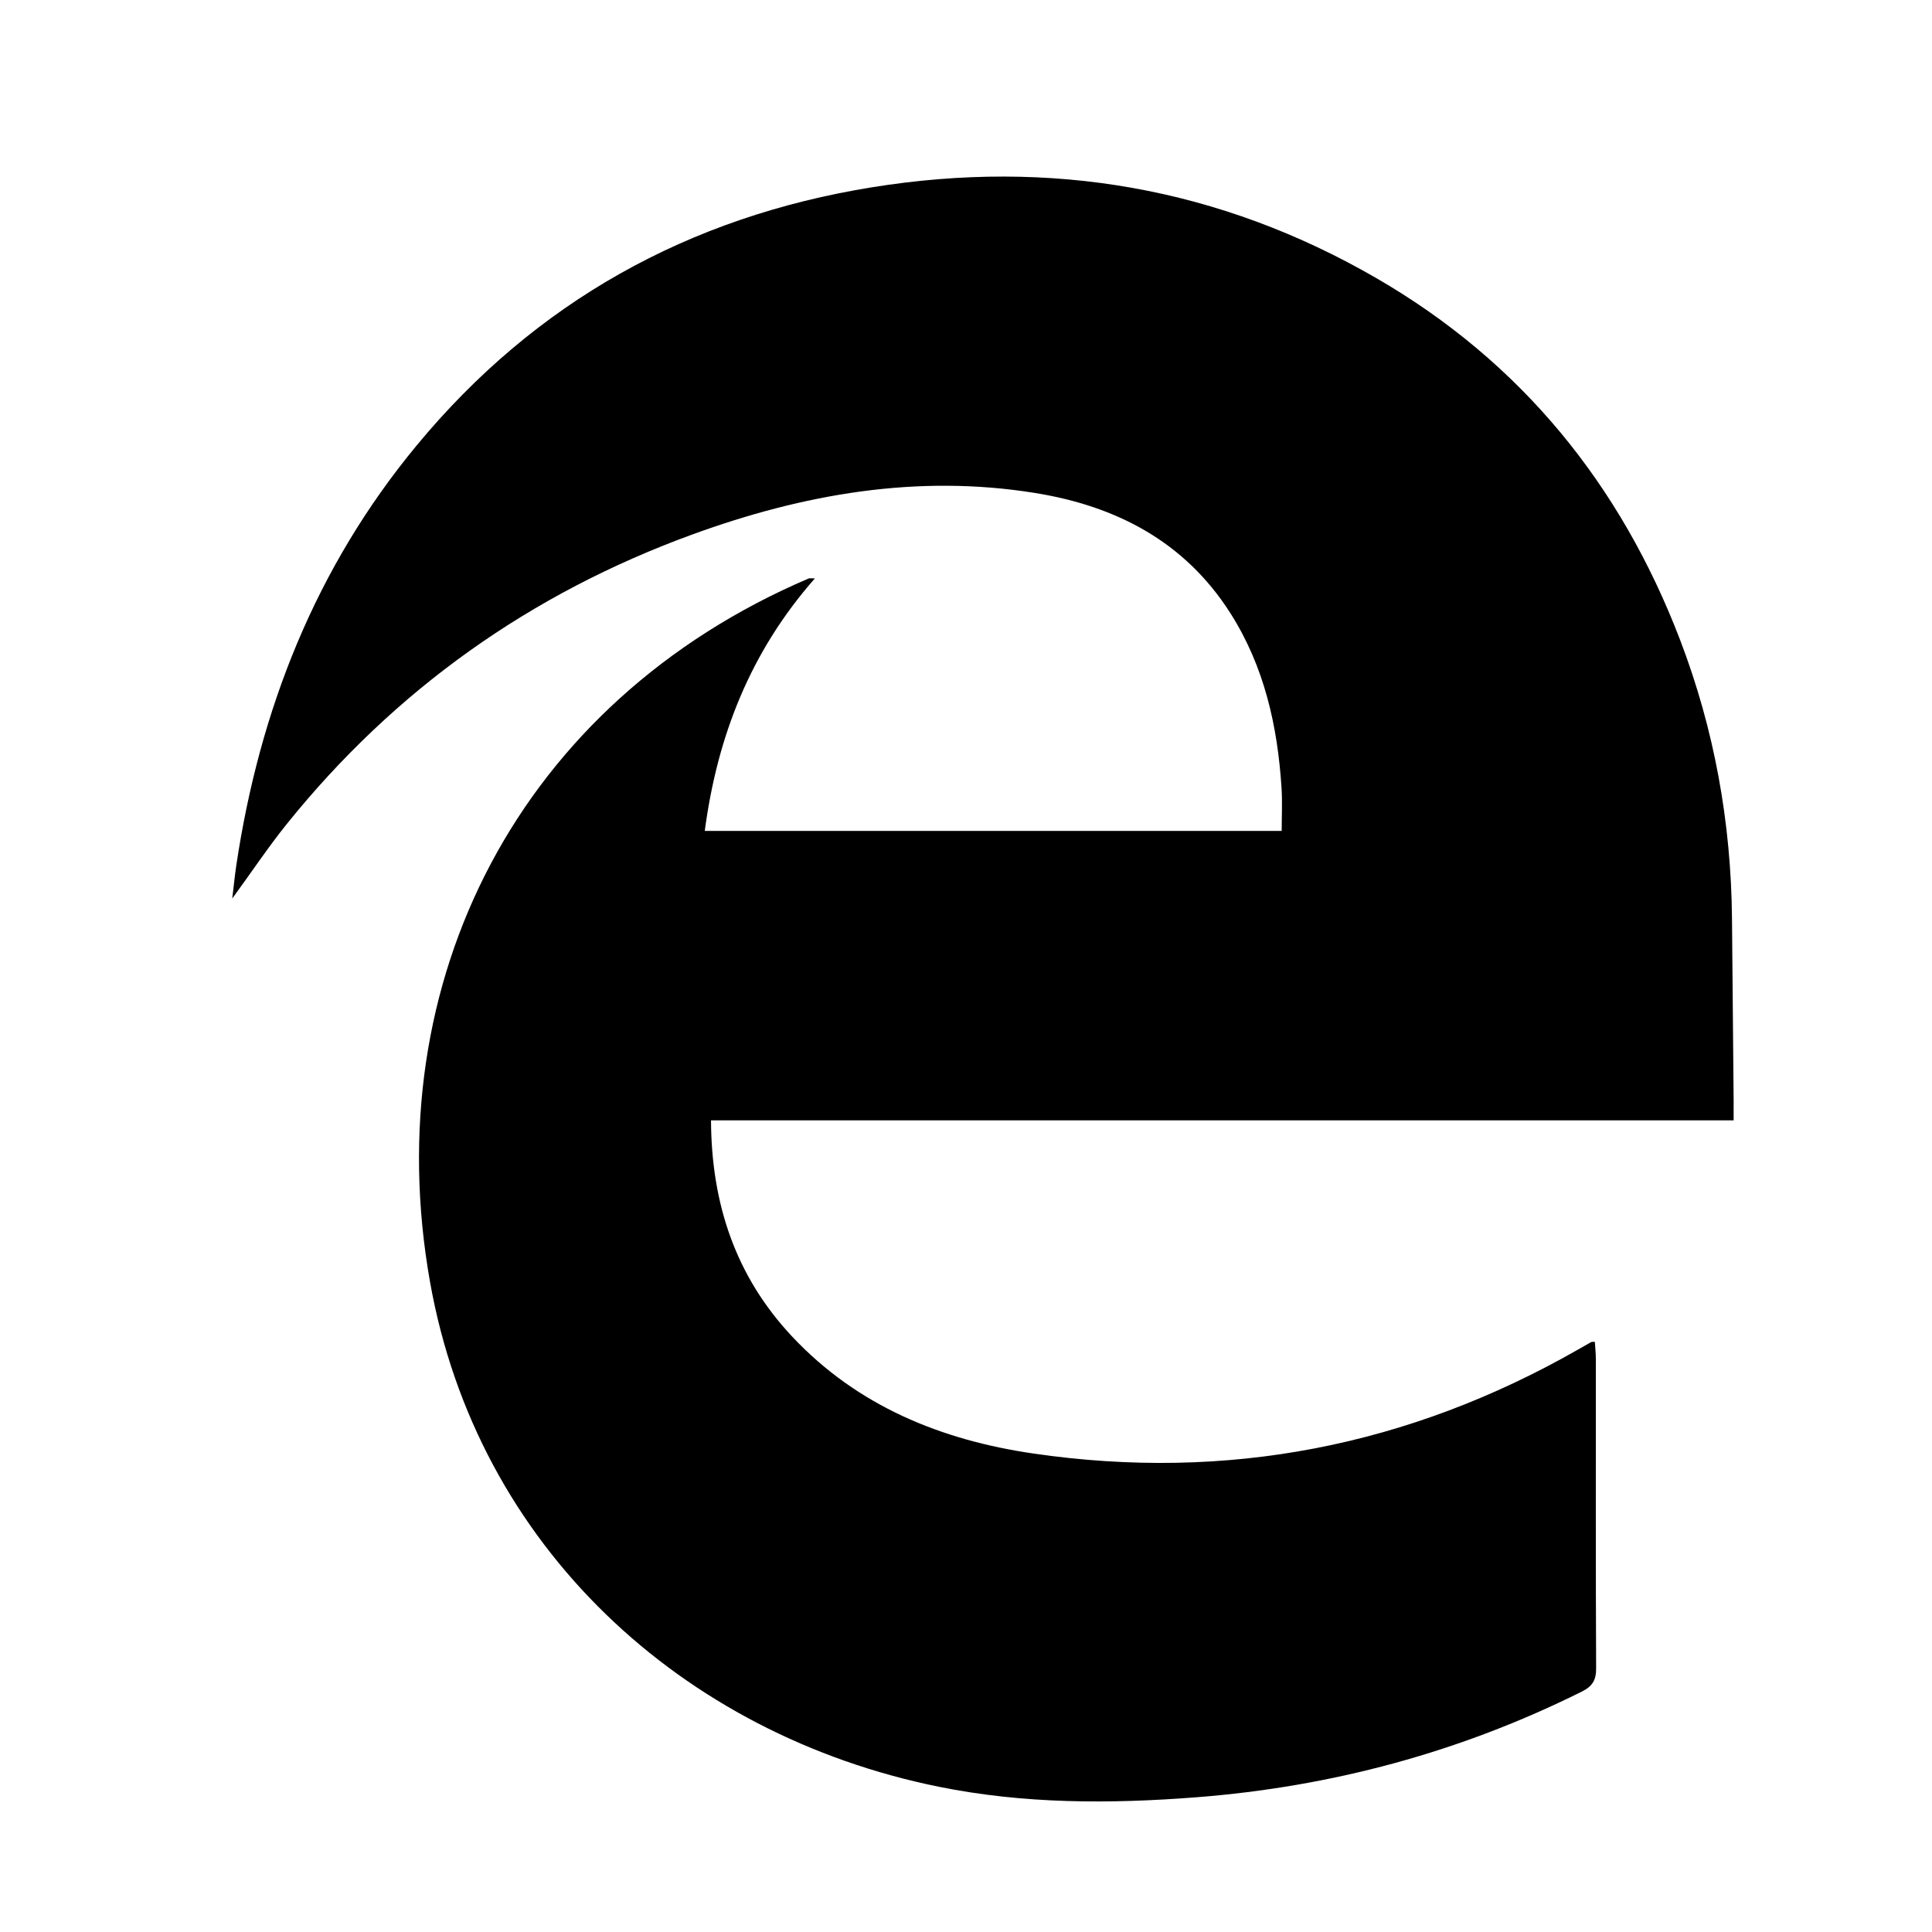
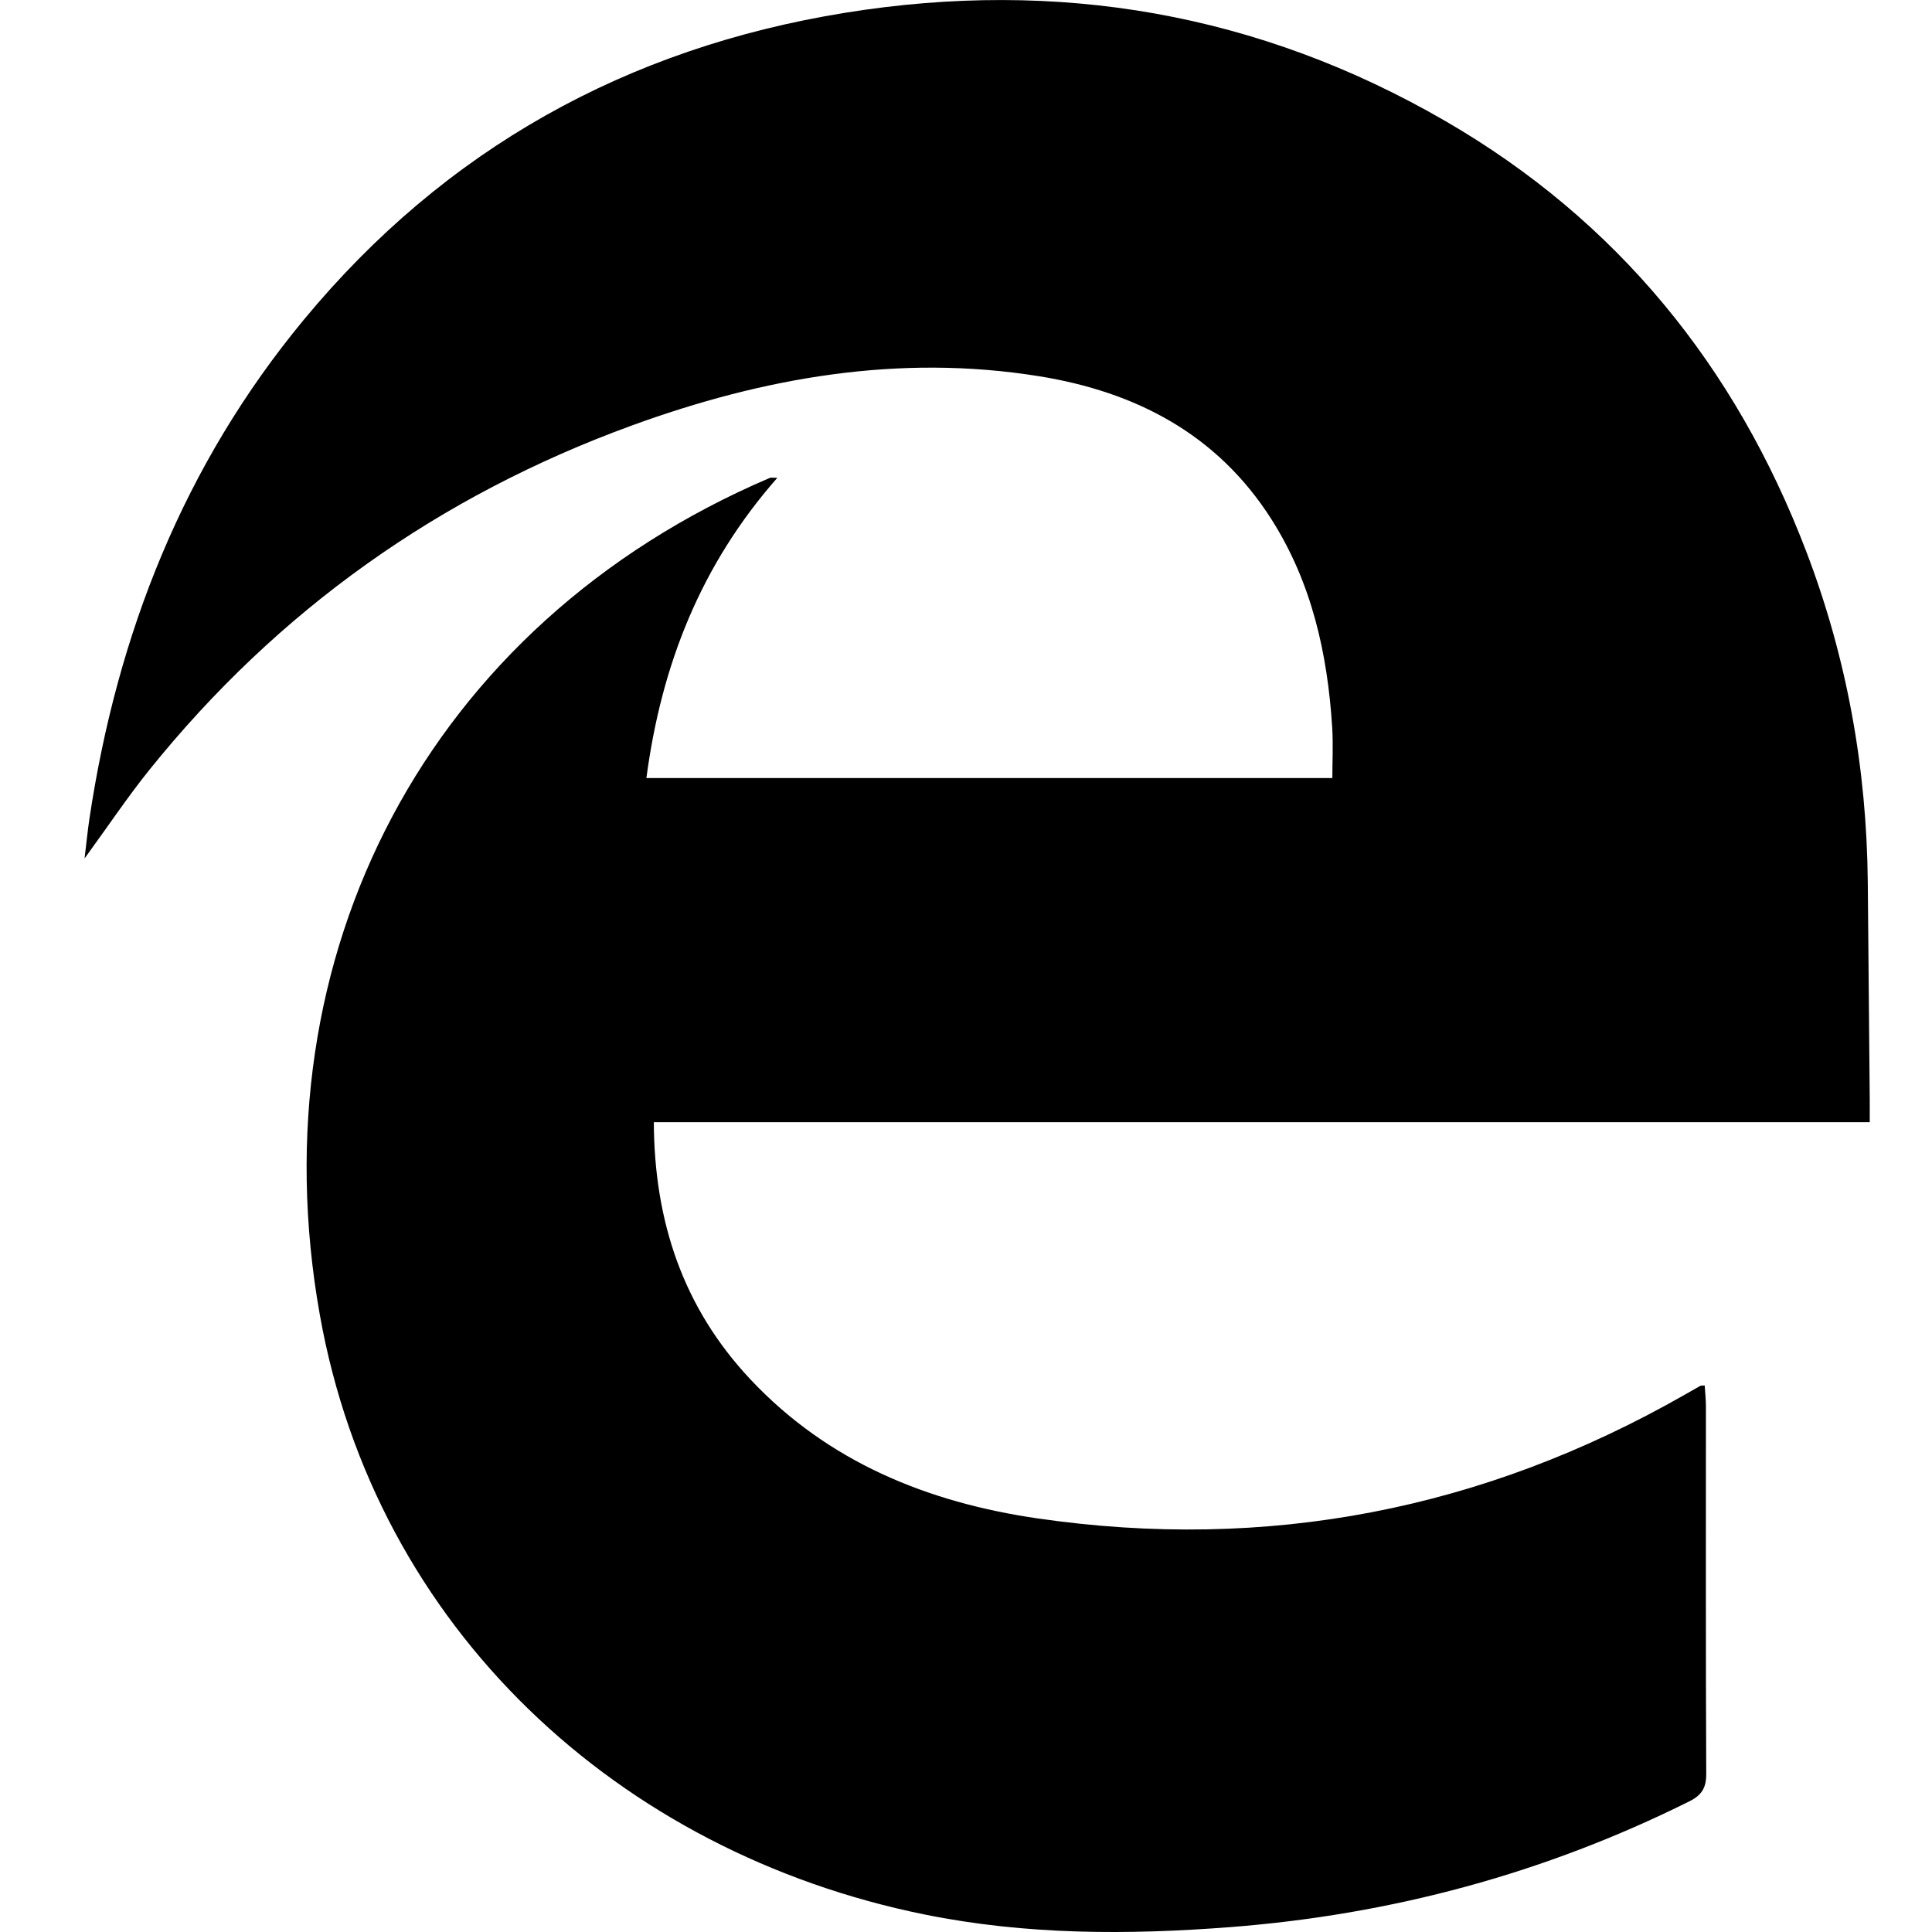
- <svg xmlns="http://www.w3.org/2000/svg" height="56.693px" id="Layer_1" style="enable-background:new 0 0 56.693 56.693;" version="1.1" viewBox="0 0 56.693 56.693" width="56.693px" xml:space="preserve">
-   <g>
-     <path d="M23.912,16.973c-1.884,2.141-2.861,4.614-3.231,7.41c5.669,0,11.278,0,16.929,0   c0-0.414,0.022-0.834-0.004-1.252c-0.115-1.826-0.507-3.578-1.504-5.142c-1.336-2.095-3.342-3.138-5.729-3.523   c-3.463-0.558-6.805,0.033-10.052,1.216c-4.75,1.731-8.739,4.559-11.913,8.507   c-0.533,0.664-1.008,1.375-1.593,2.178c0.049-0.399,0.076-0.688,0.119-0.973   c0.684-4.573,2.331-8.744,5.295-12.326c3.483-4.209,7.973-6.703,13.357-7.572   c5.245-0.846,10.206,0.004,14.811,2.671c4.239,2.455,7.16,6.052,8.904,10.611   c1.006,2.629,1.497,5.362,1.523,8.178c0.016,1.774,0.032,3.547,0.048,5.32c0.002,0.177,0,0.354,0,0.6   c-10.021,0-19.998,0-30.008,0c0.011,2.461,0.728,4.582,2.38,6.343c1.92,2.046,4.384,3.041,7.083,3.434   c5.667,0.826,11.004-0.209,15.982-3.053c0.128-0.073,0.255-0.146,0.383-0.218   c0.013-0.007,0.031-0.003,0.107-0.009c0.011,0.172,0.03,0.343,0.03,0.515c0.001,3.023-0.006,6.046,0.008,9.069   c0.002,0.347-0.111,0.527-0.417,0.68c-3.57,1.779-7.348,2.795-11.319,3.103   c-2.53,0.196-5.051,0.198-7.556-0.31c-7.535-1.528-13.546-7.045-14.925-14.806   c-1.574-8.856,2.641-17.033,11.109-20.649C23.756,16.963,23.791,16.973,23.912,16.973z" />
+ <svg xmlns="http://www.w3.org/2000/svg" viewBox="0 0 16 16" xml:space="preserve">
+   <defs id="defs9" />
+   <g id="g4" transform="matrix(0.3355648,0,0,0.3355648,-1.586605,-1.738447)">
+     <path d="m 23.912,16.973 c -1.884,2.141 -2.861,4.614 -3.231,7.41 5.669,0 11.278,0 16.929,0 0,-0.414 0.022,-0.834 -0.004,-1.252 -0.115,-1.826 -0.507,-3.578 -1.504,-5.142 -1.336,-2.095 -3.342,-3.138 -5.729,-3.523 -3.463,-0.558 -6.805,0.033 -10.052,1.216 -4.75,1.731 -8.739,4.559 -11.913,8.507 -0.533,0.664 -1.008,1.375 -1.593,2.178 0.049,-0.399 0.076,-0.688 0.119,-0.973 0.684,-4.573 2.331,-8.744 5.295,-12.326 3.483,-4.209 7.973,-6.703 13.357,-7.572 5.245,-0.846 10.206,0.004 14.811,2.671 4.239,2.455 7.16,6.052 8.904,10.611 1.006,2.629 1.497,5.362 1.523,8.178 0.016,1.774 0.032,3.547 0.048,5.32 0.002,0.177 2e-4,0.354 2e-4,0.6 -10.021,0 -19.998,0 -30.008,0 0.011,2.461 0.728,4.582 2.38,6.343 1.92,2.046 4.384,3.041 7.083,3.434 5.667,0.826 11.004,-0.209 15.982,-3.053 0.128,-0.073 0.255,-0.146 0.383,-0.218 0.013,-0.007 0.031,-0.003 0.107,-0.009 0.011,0.172 0.03,0.343 0.03,0.515 0.001,3.023 -0.006,6.046 0.008,9.069 0.002,0.347 -0.111,0.527 -0.417,0.68 -3.57,1.779 -7.348,2.795 -11.319,3.103 C 32.572,52.936 30.05,52.937 27.545,52.429 20.01,50.901 13.999,45.384 12.62,37.623 11.046,28.767 15.261,20.59 23.729,16.974 c 0.027,-0.011 0.062,-0.001 0.183,-0.001 z" id="path2" />
  </g>
</svg>
